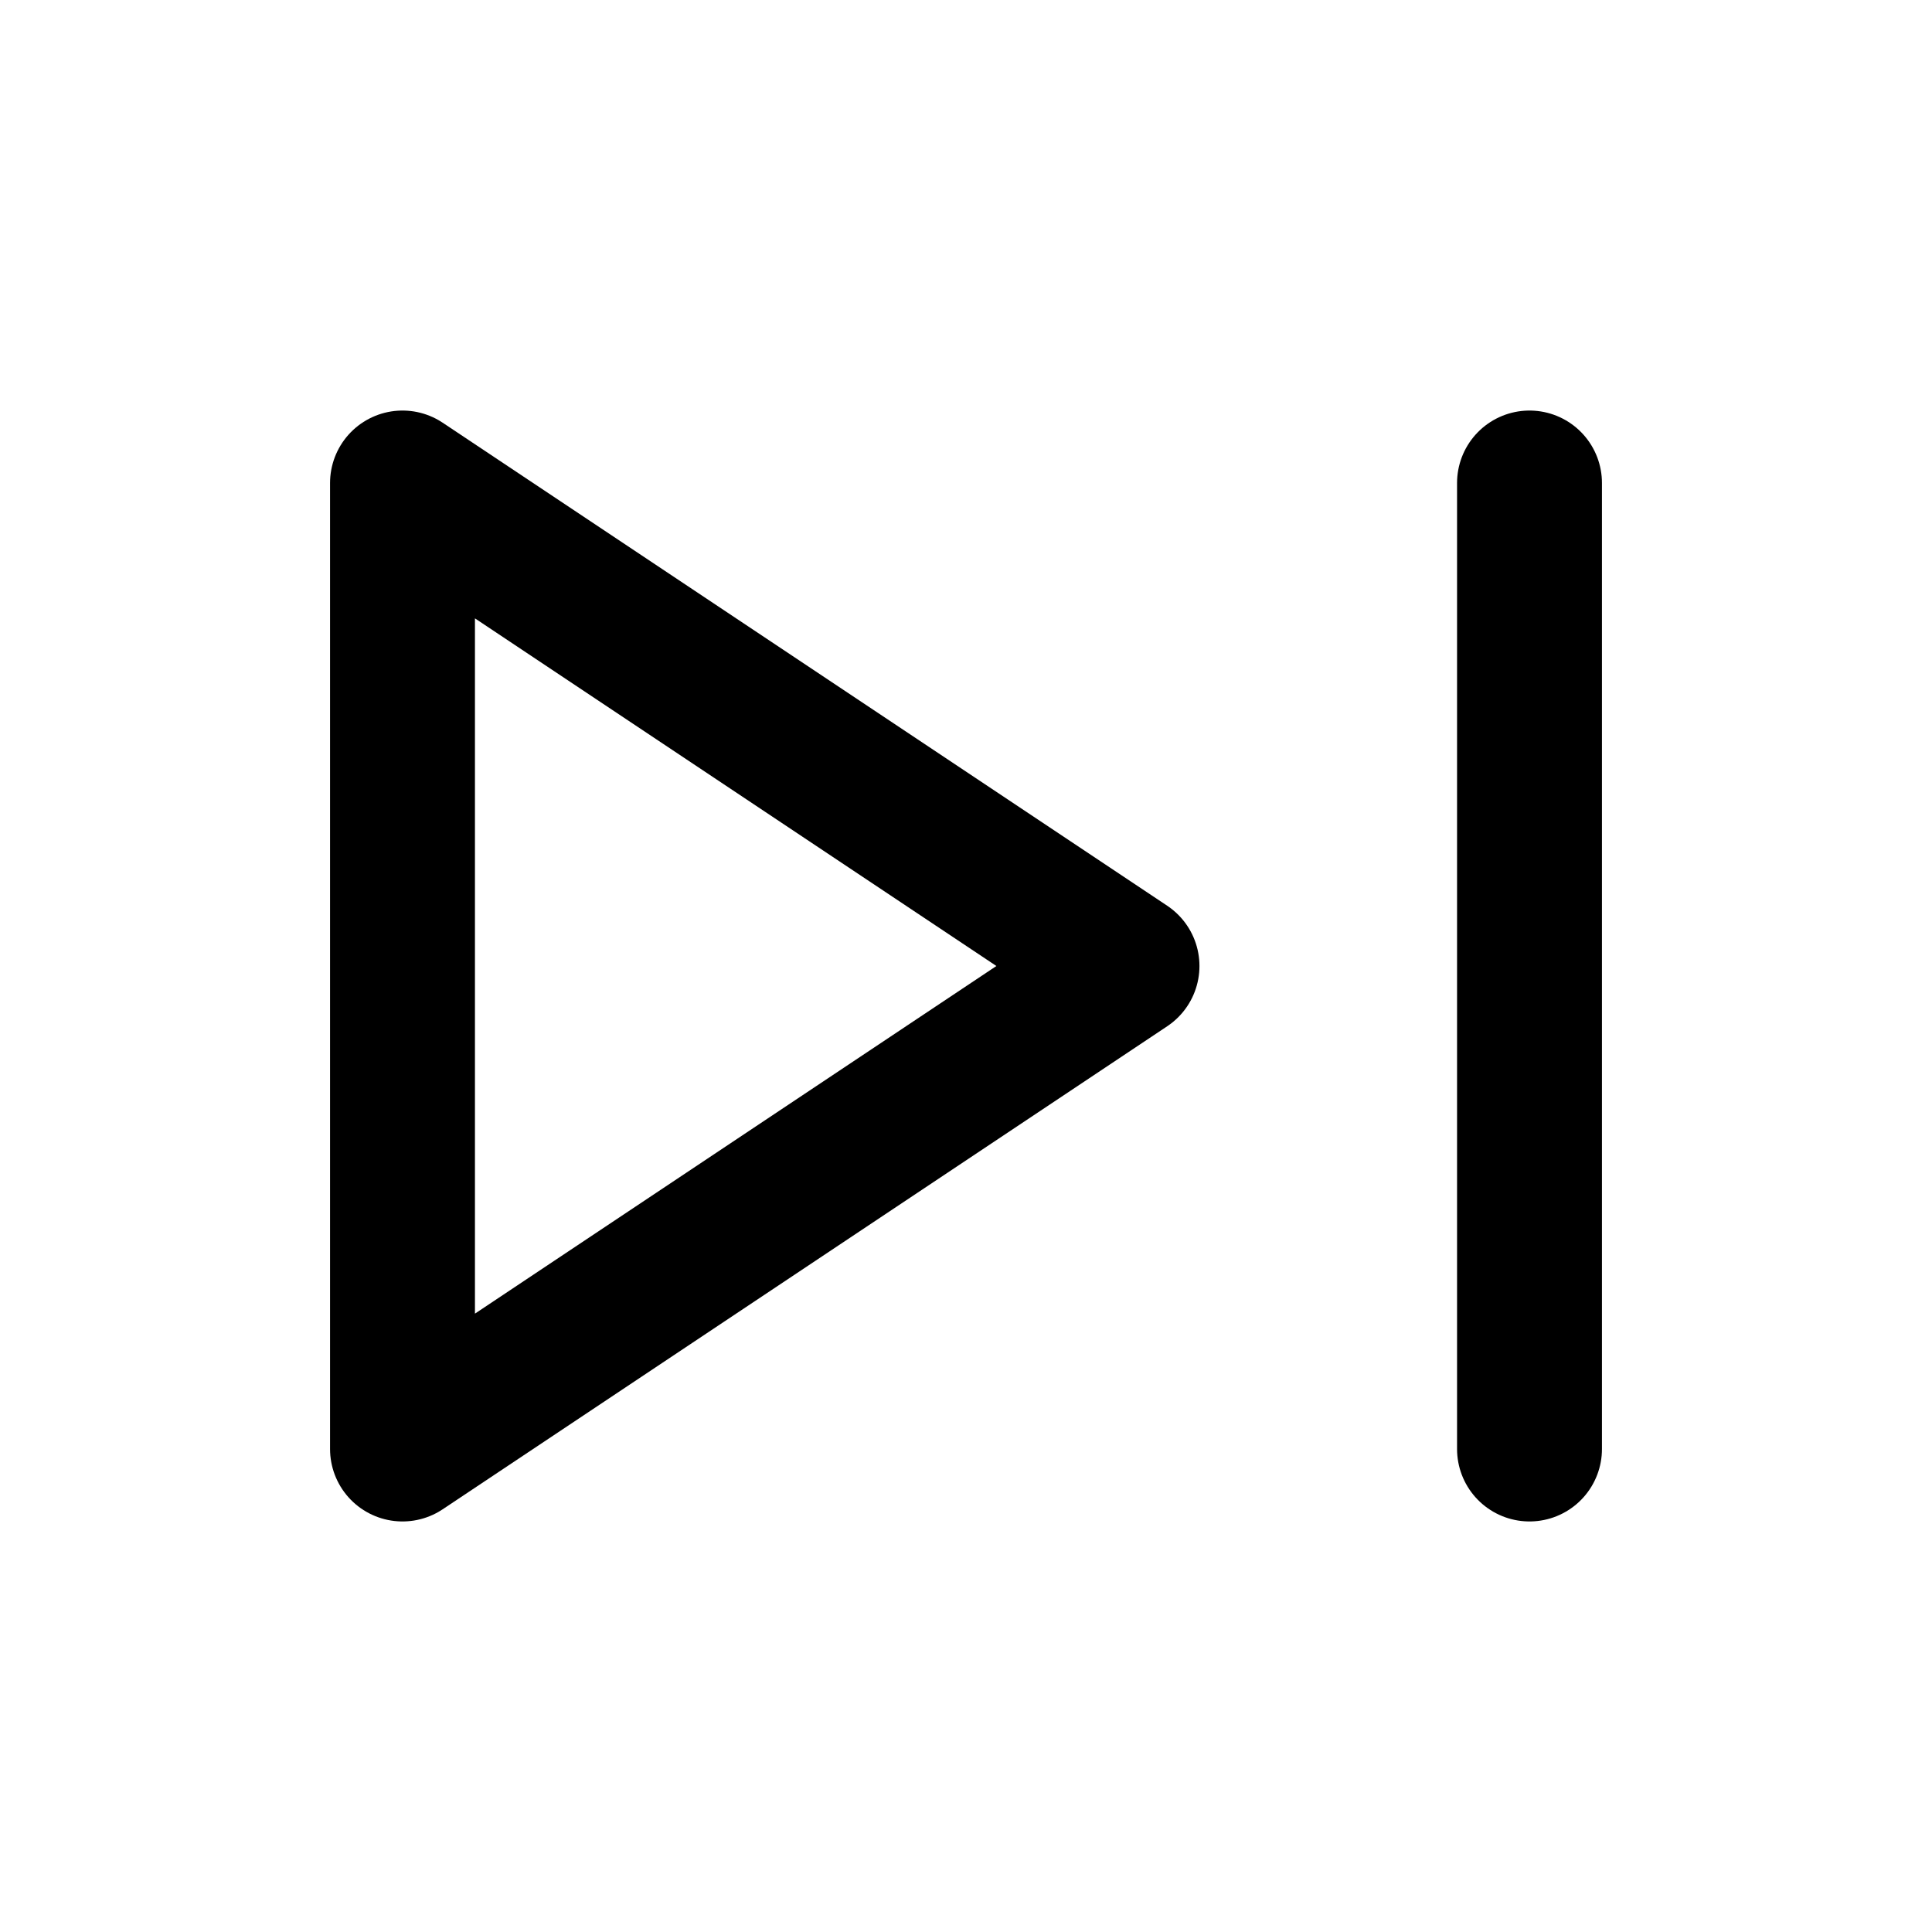
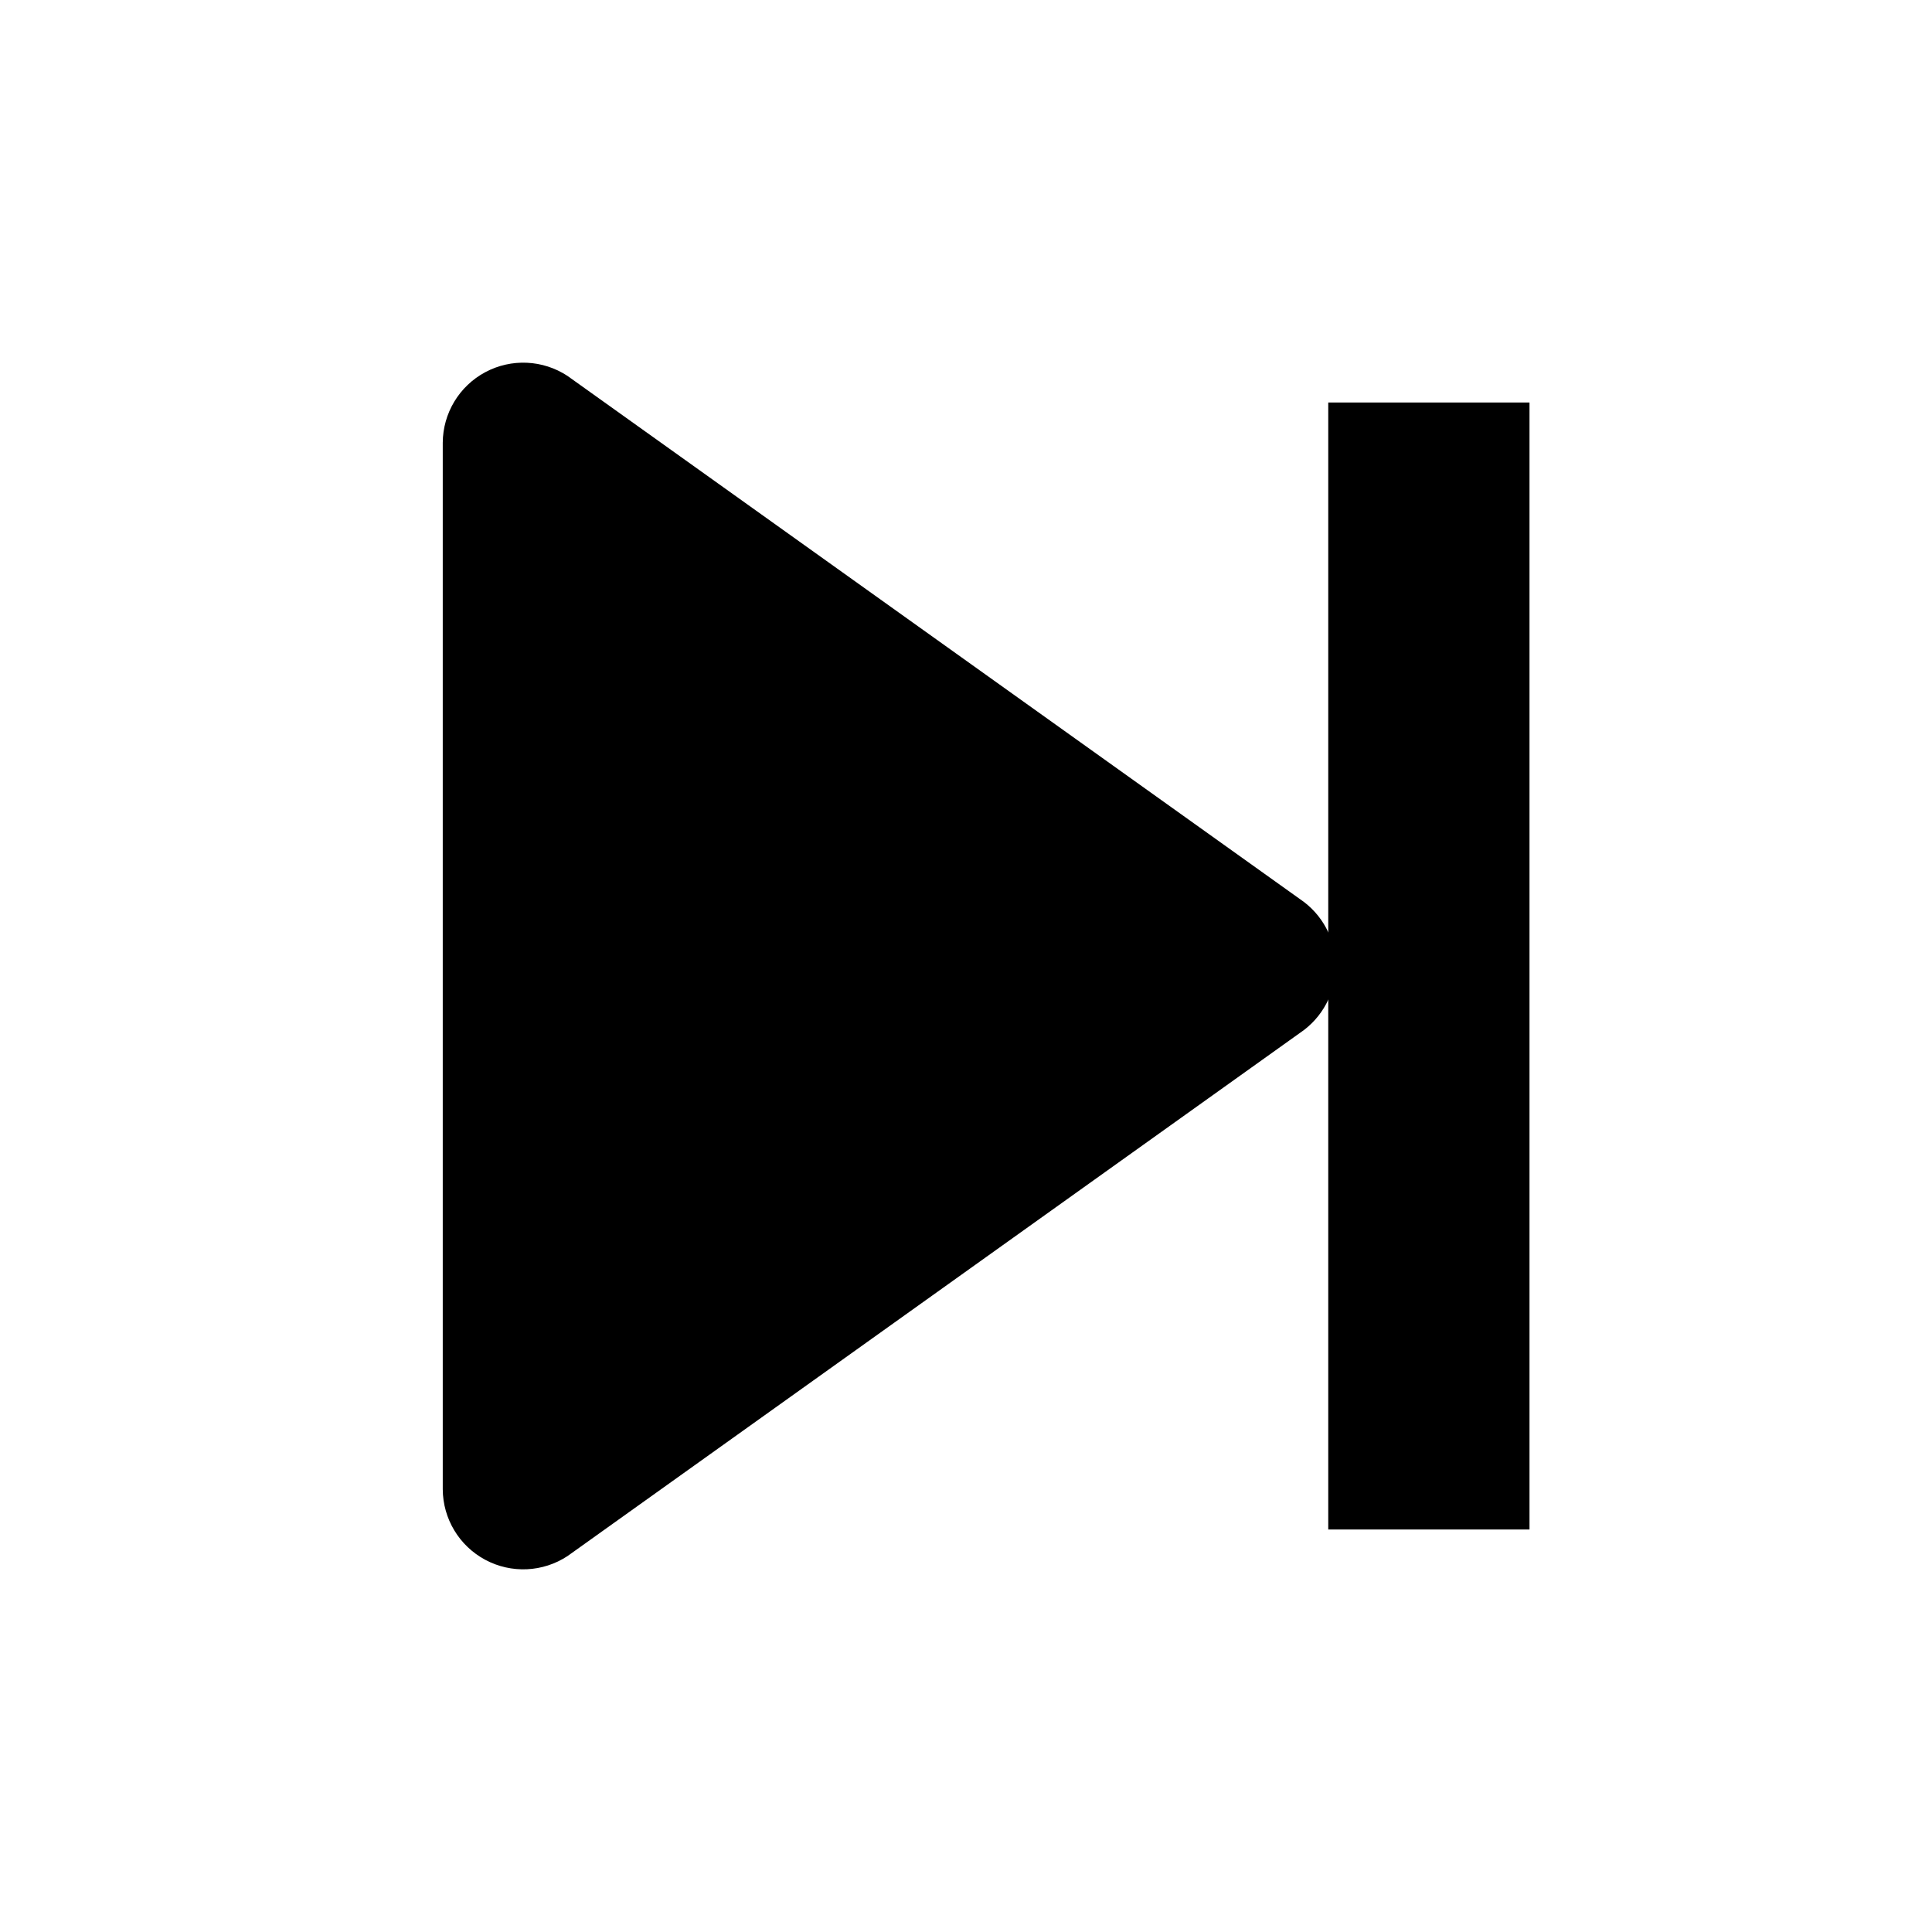
- <svg xmlns="http://www.w3.org/2000/svg" width="24" height="24" viewBox="0 0 24 24" fill="none" stroke="currentColor" stroke-width="1.8" stroke-linecap="round" stroke-linejoin="round">
-   <path d="M5 6l9 6-9 6V6z" />
-   <path d="M19 6v12" />
+ <svg xmlns="http://www.w3.org/2000/svg" width="24" height="24" viewBox="0 0 24 24" fill="currentColor">
+   <path d="M19 5h-2.5v14H19V5z" />
+   <path d="M5.5 5.5v13a1 1 0 0 0 1.55.83l9.1-6.5a1 1 0 0 0 0-1.66l-9.1-6.5a1 1 0 0 0-1.55.83z" />
</svg>
